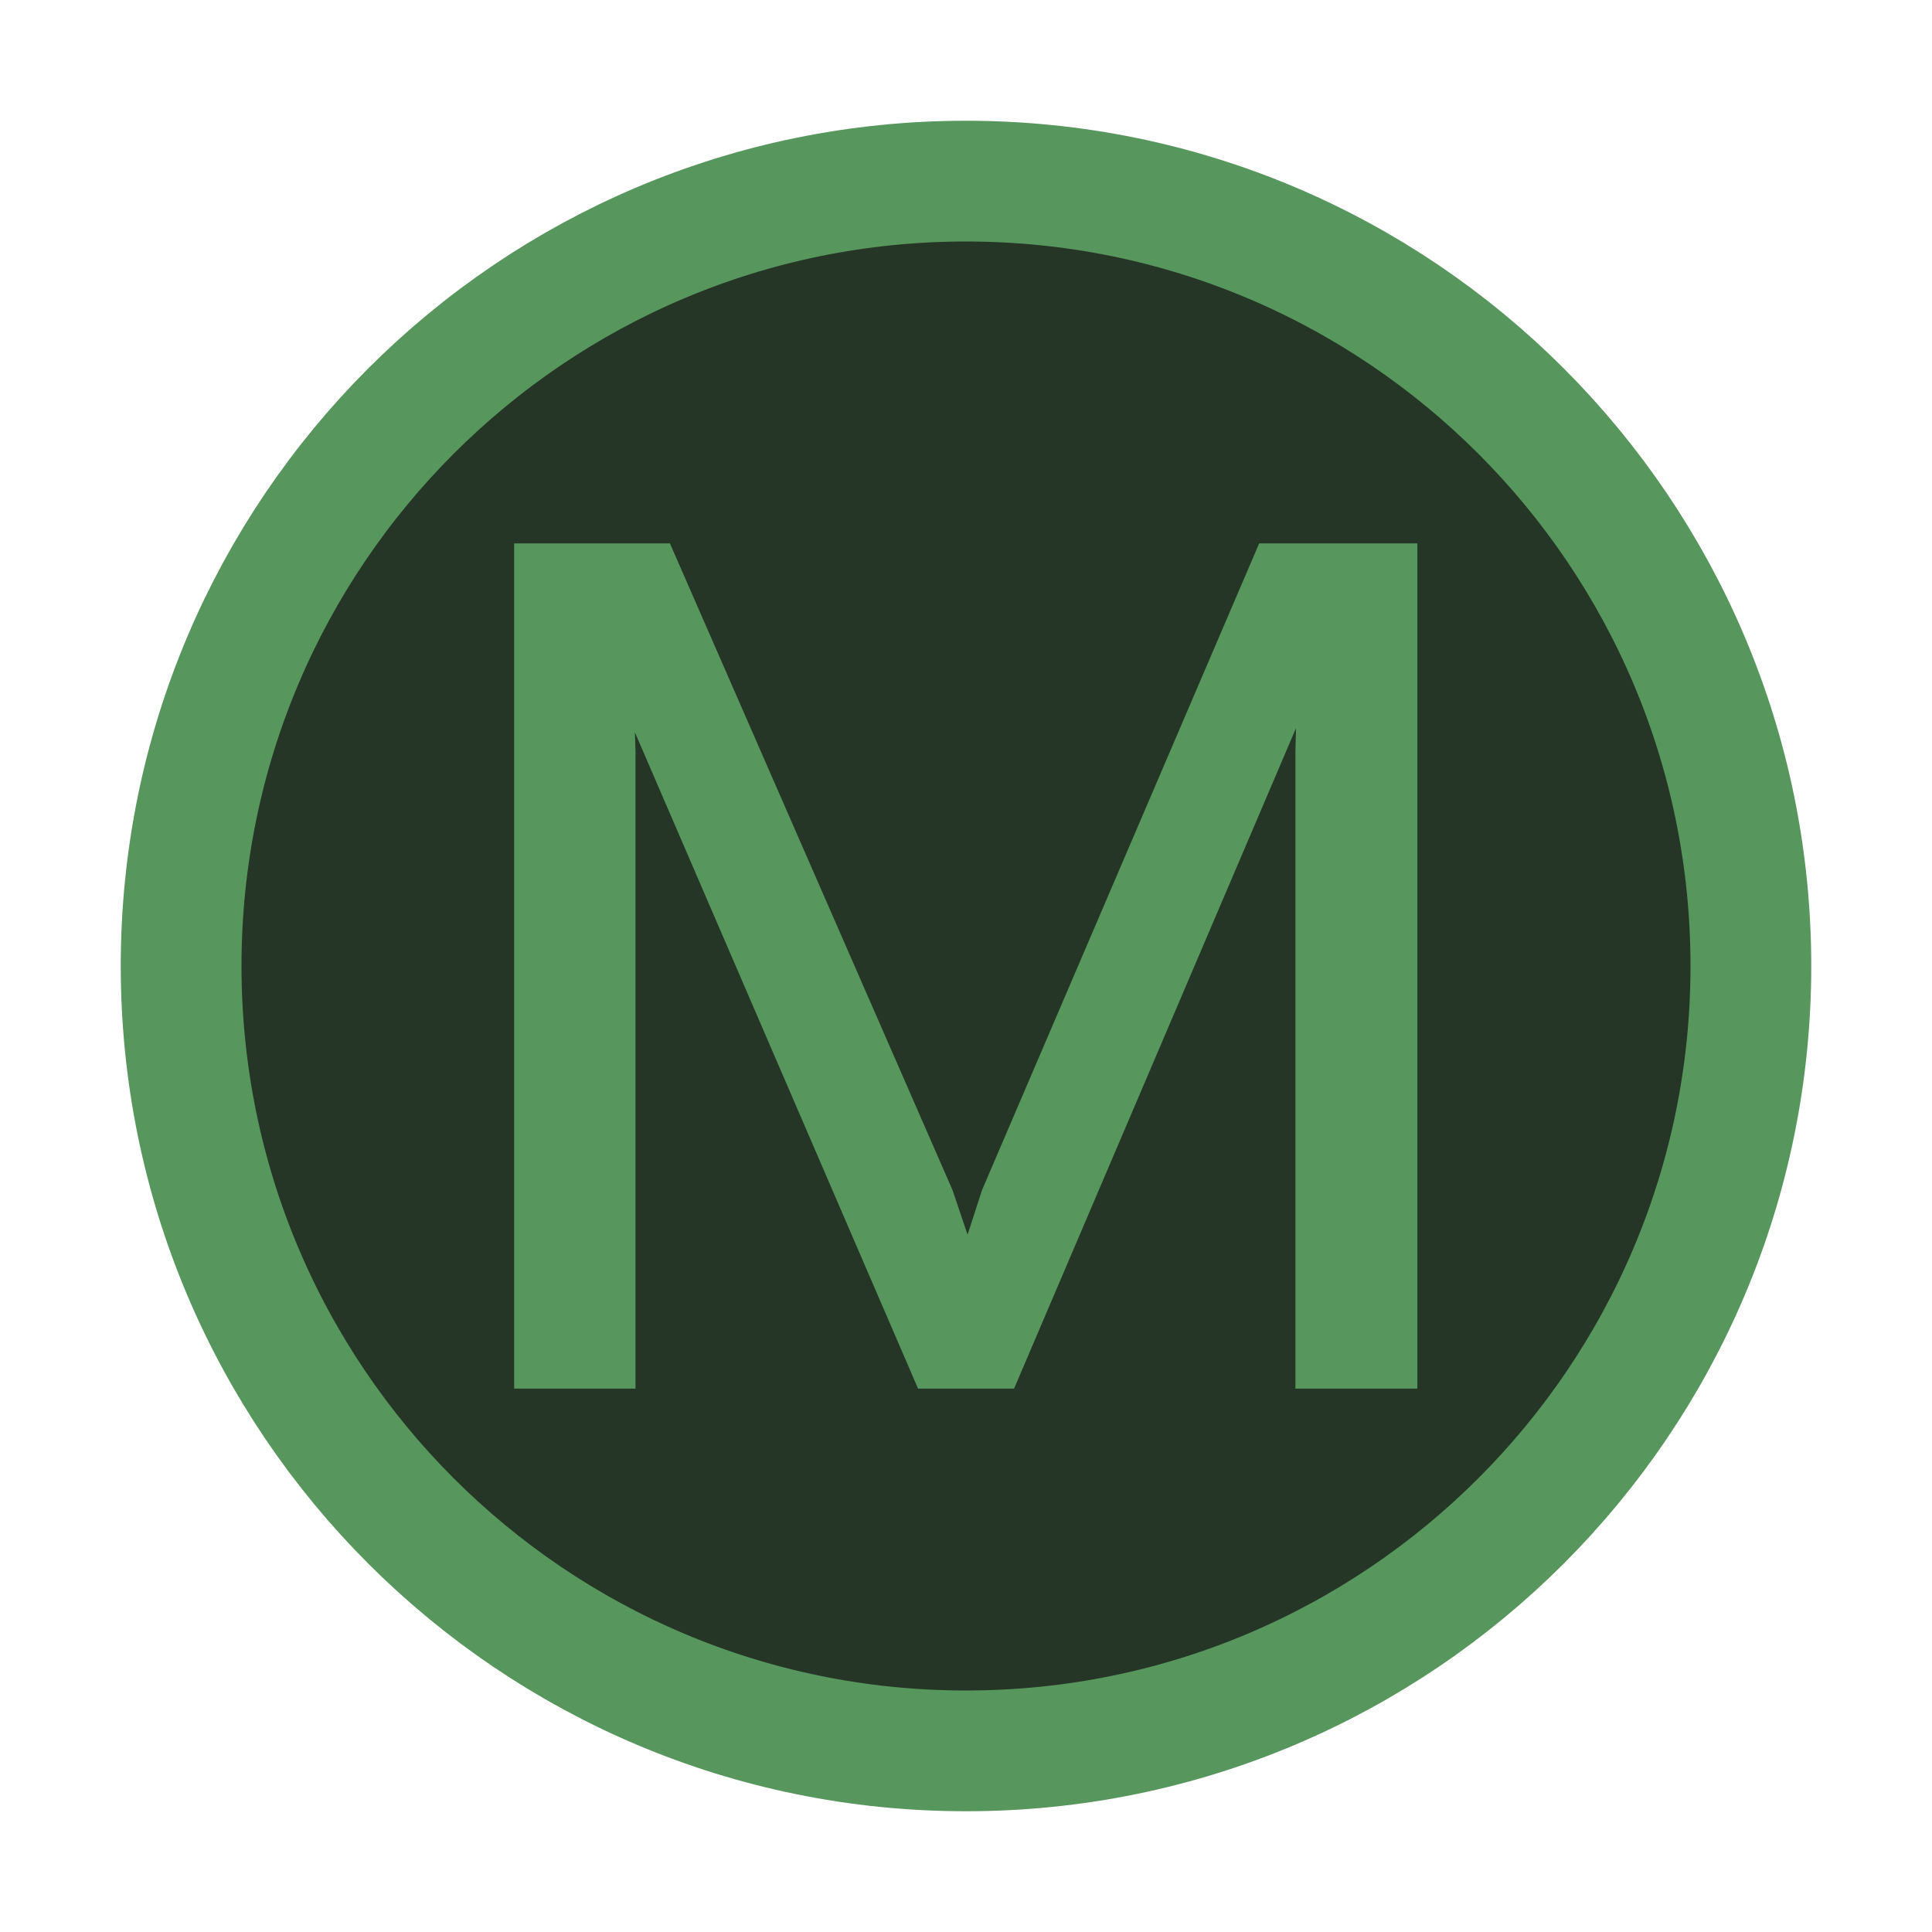
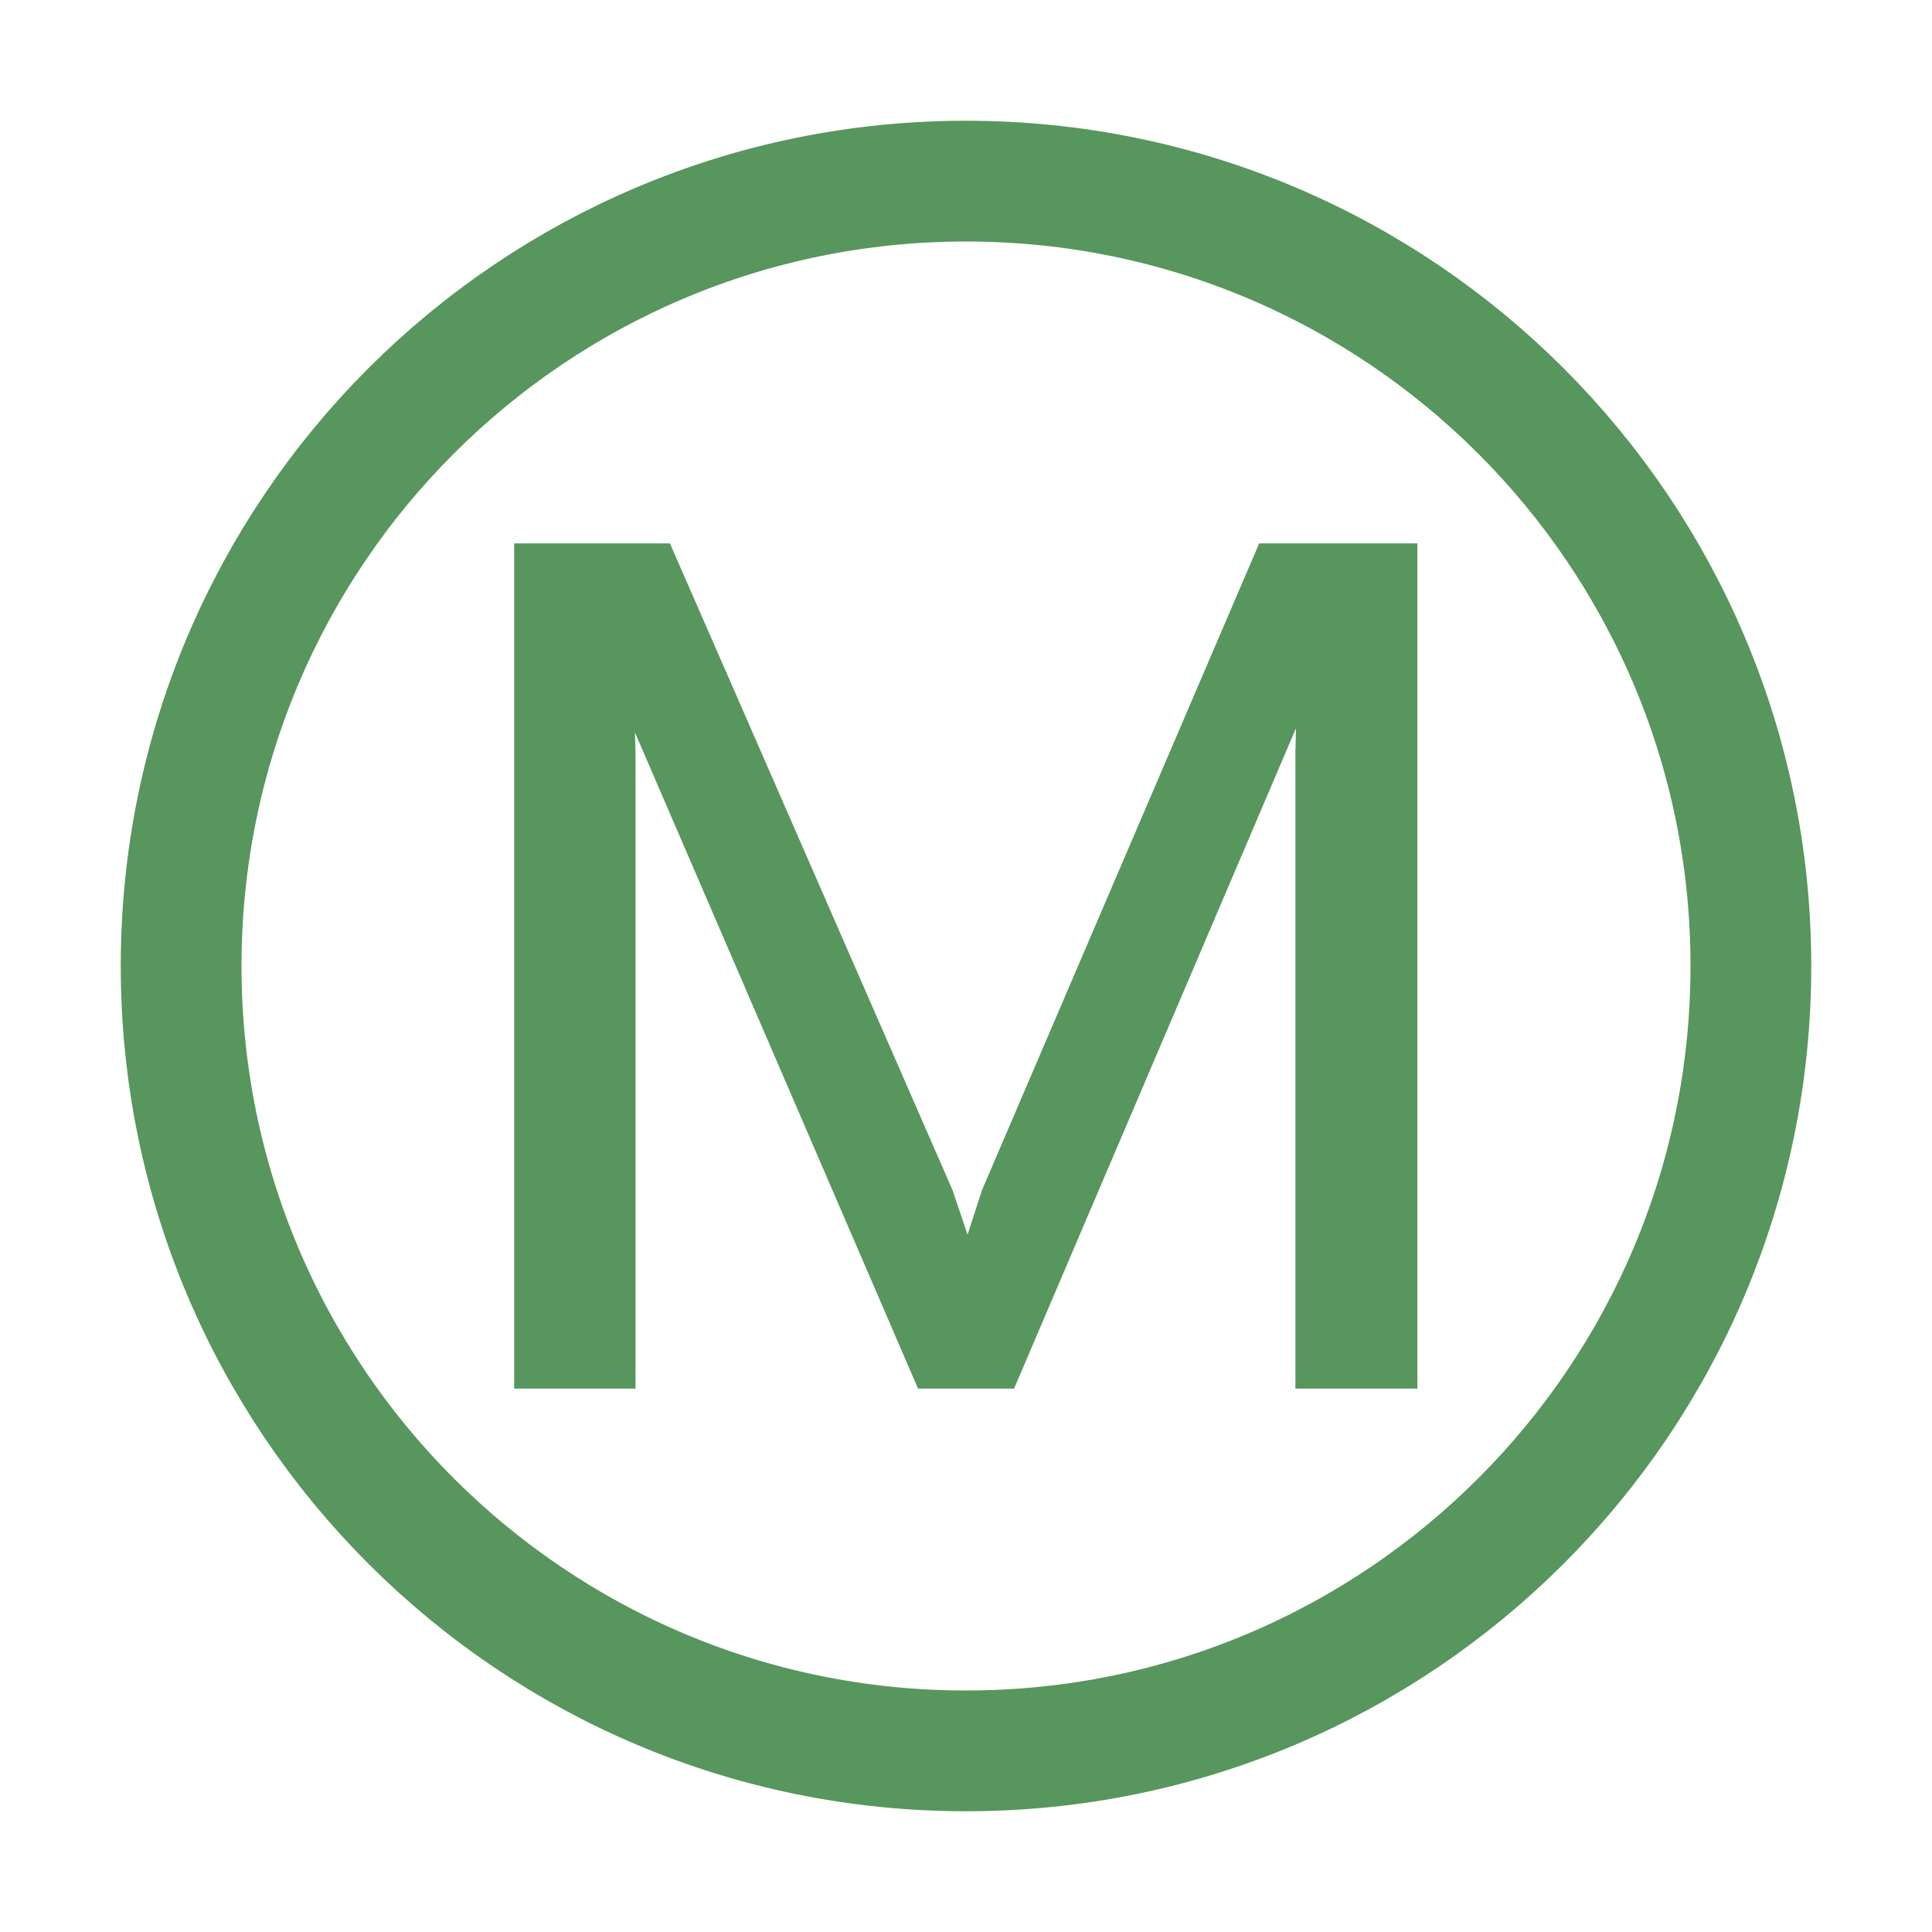
<svg xmlns="http://www.w3.org/2000/svg" width="16" height="16" viewBox="0 0 16 16" fill="none">
-   <rect x="1.5" y="1.5" width="13" height="13" rx="6.5" fill="#253627" stroke="#57965C" />
+   <rect x="1.5" y="1.5" width="13" height="13" rx="6.5" stroke="#57965C" />
  <path d="M4.258 4.5H5.548L7.888 9.855L8.013 10.225L8.133 9.855L10.428 4.5H11.738V11.5H10.728V6.225L10.733 6.03L8.398 11.5H7.603L5.258 6.065L5.263 6.225V11.5H4.258V4.5Z" fill="#57965C" />
</svg>
